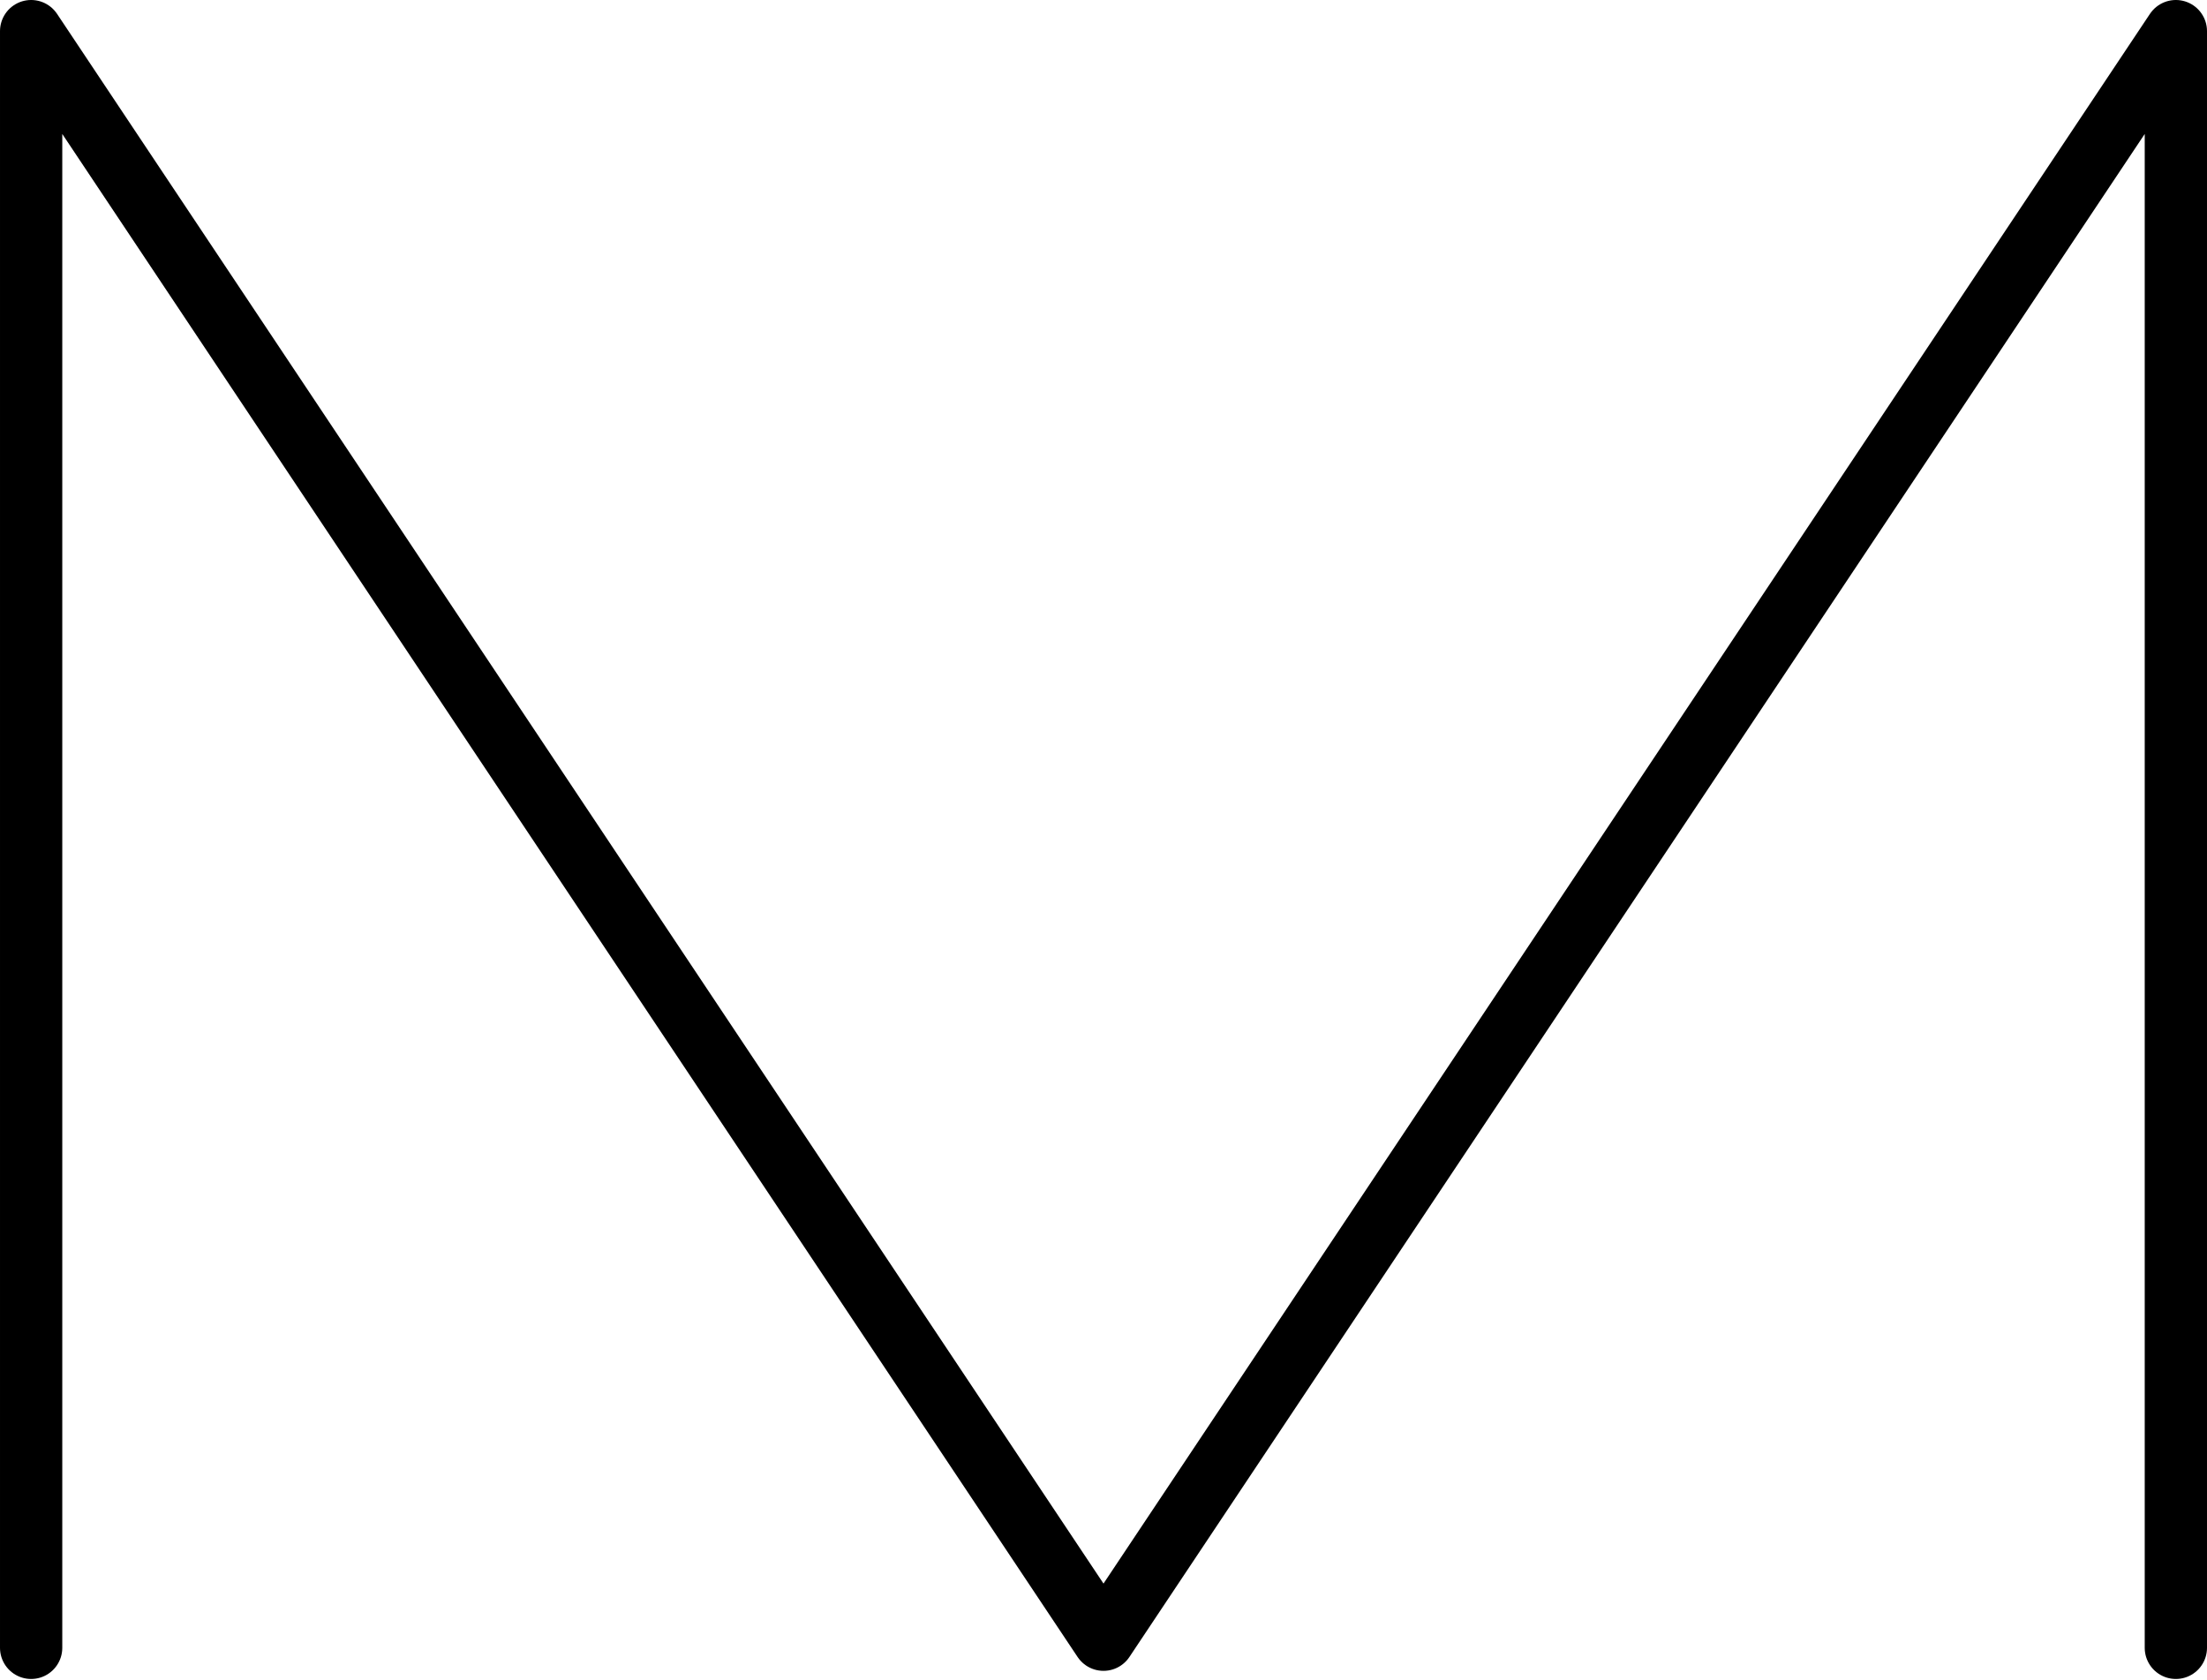
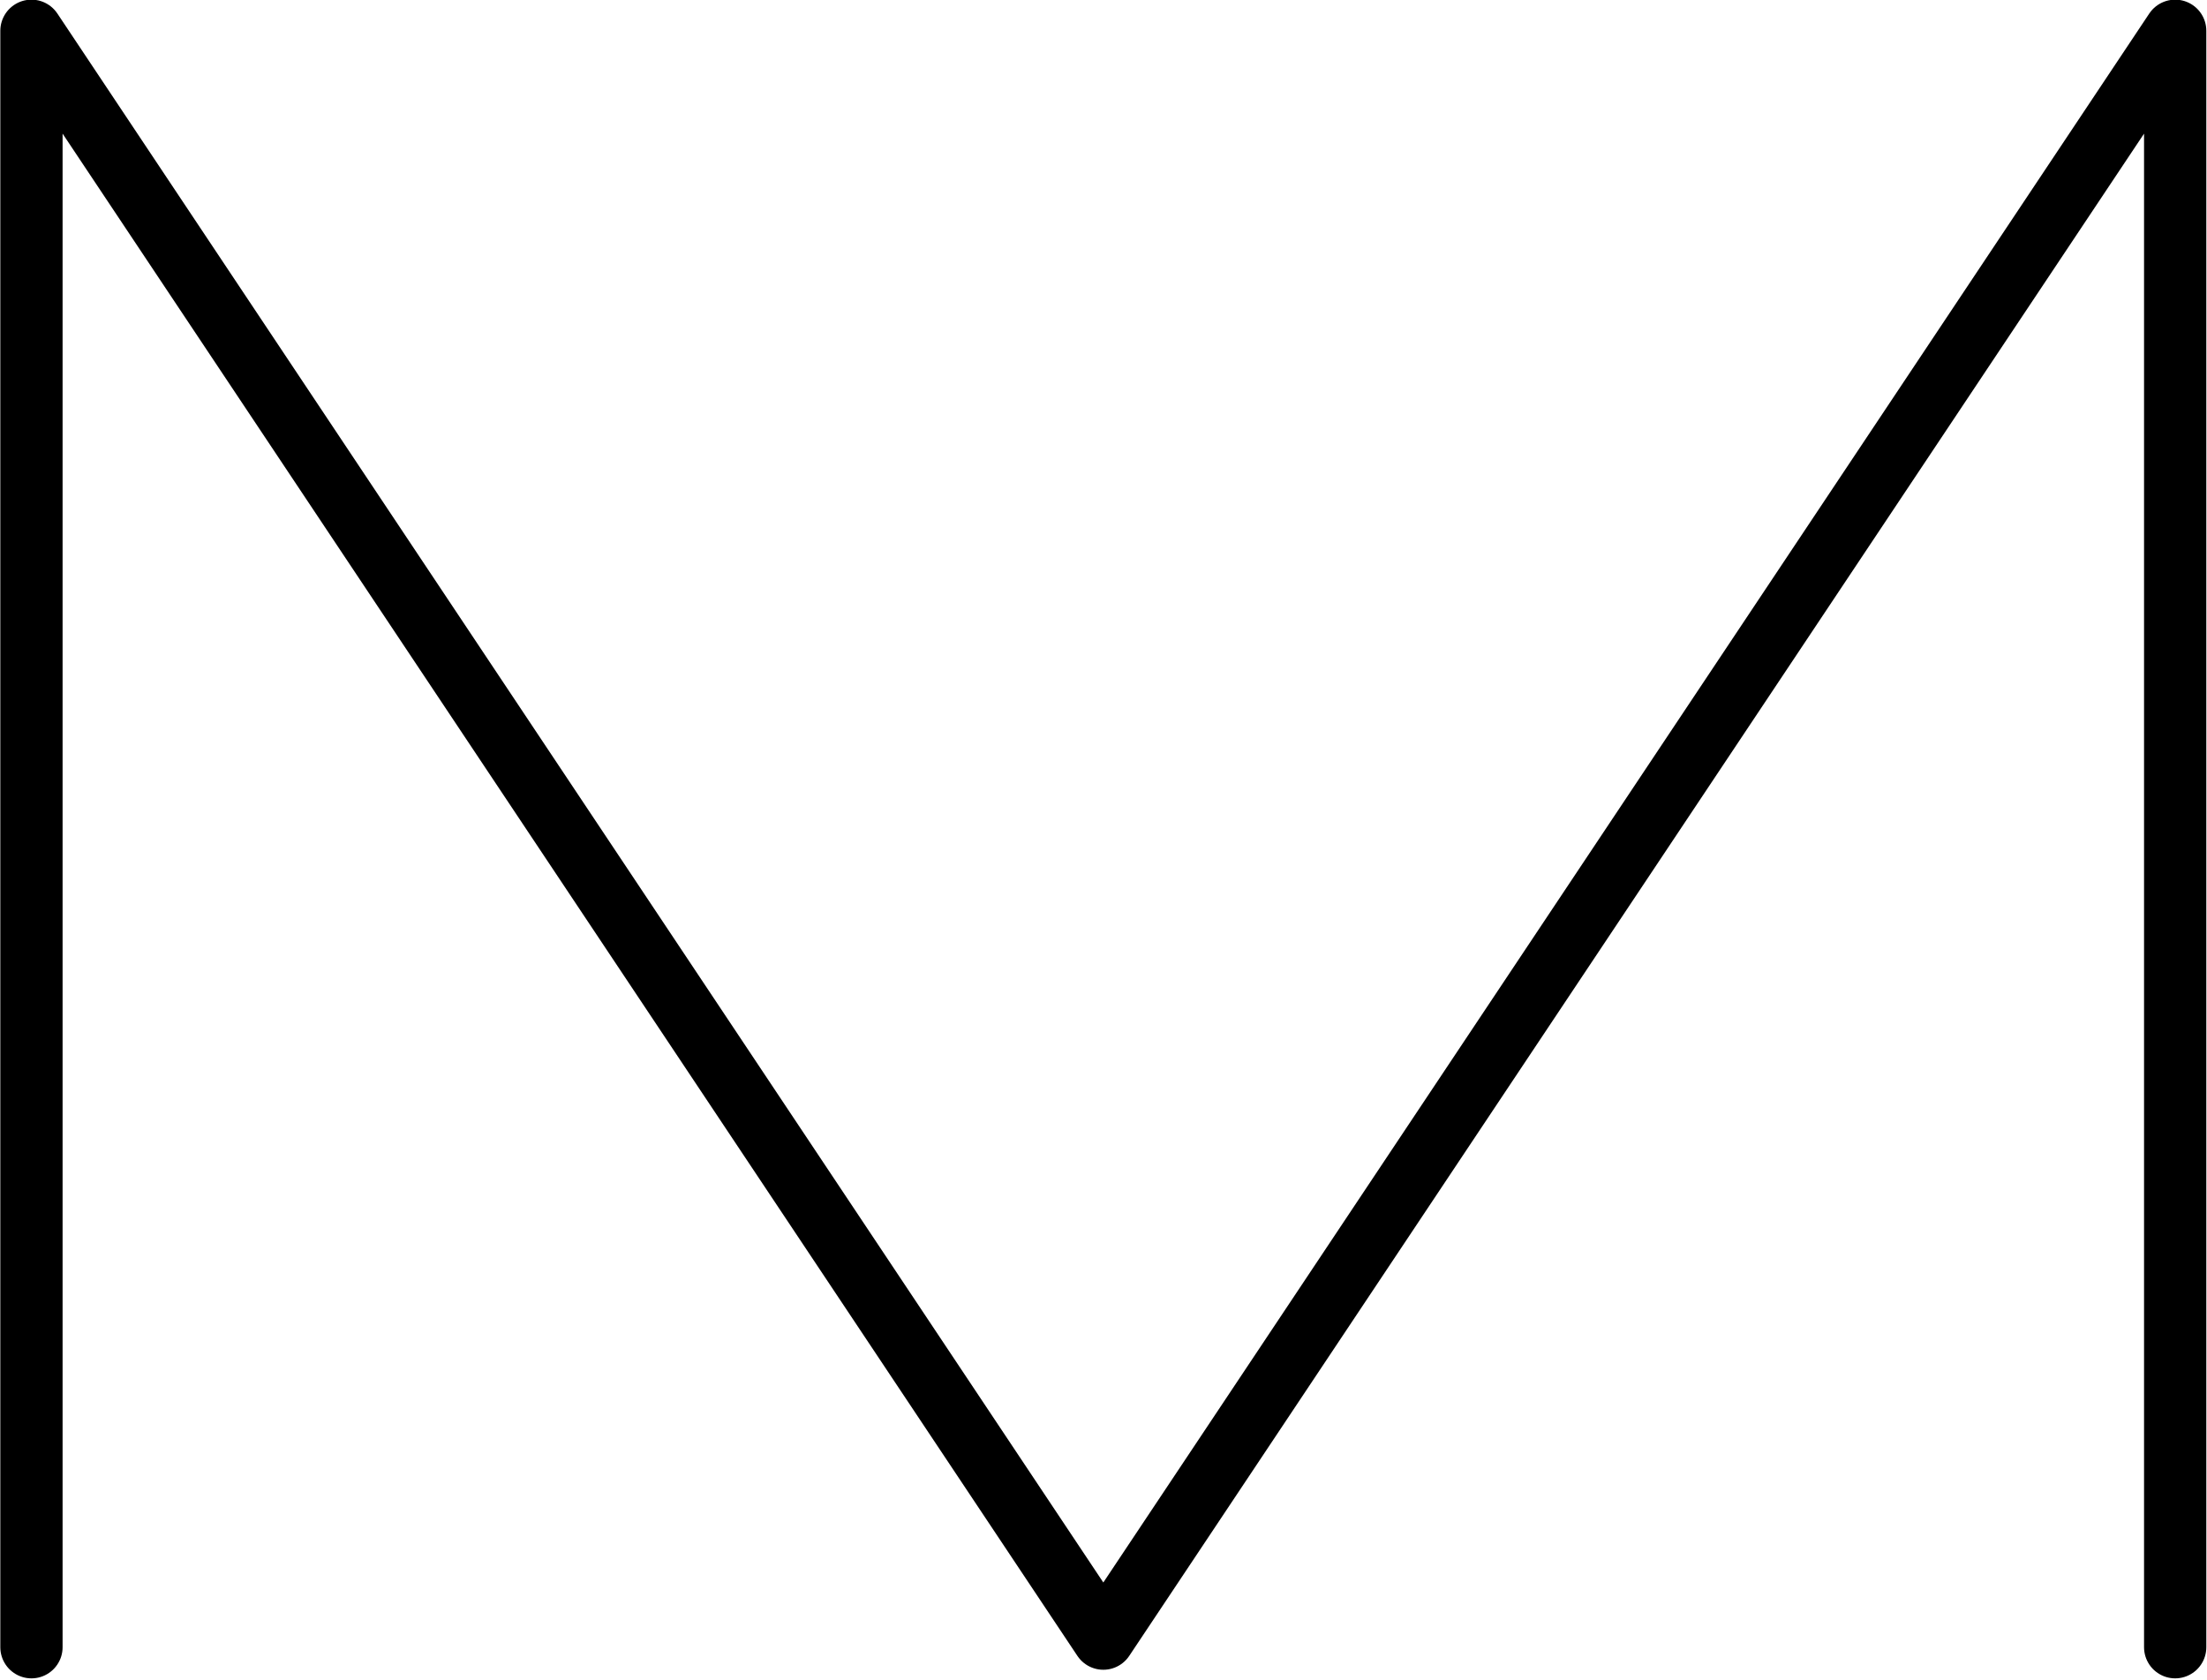
<svg xmlns="http://www.w3.org/2000/svg" version="1.1" id="svg4455" x="0px" y="0px" width="770.076" height="585.975" viewBox="0 0 770.076 585.975" enable-background="new 0 0 1000 1000" xml:space="preserve">
  <defs id="defs3396" />
  <g id="layer1" transform="translate(-111.025,-234.2566)">
-     <path id="letter" d="m 121.89,809.213 0,-564.095 374.173,561.26 374.173,-561.26 0,564.095" style="fill:none;stroke:#000000;stroke-width:21.728;stroke-linecap:round;stroke-linejoin:round" />
+     <path id="letter" d="m 122,809 0,-564 374,561 374,-561 0,564" style="fill:none;stroke:#000000;stroke-width:21.728;stroke-linecap:round;stroke-linejoin:round" />
  </g>
</svg>
